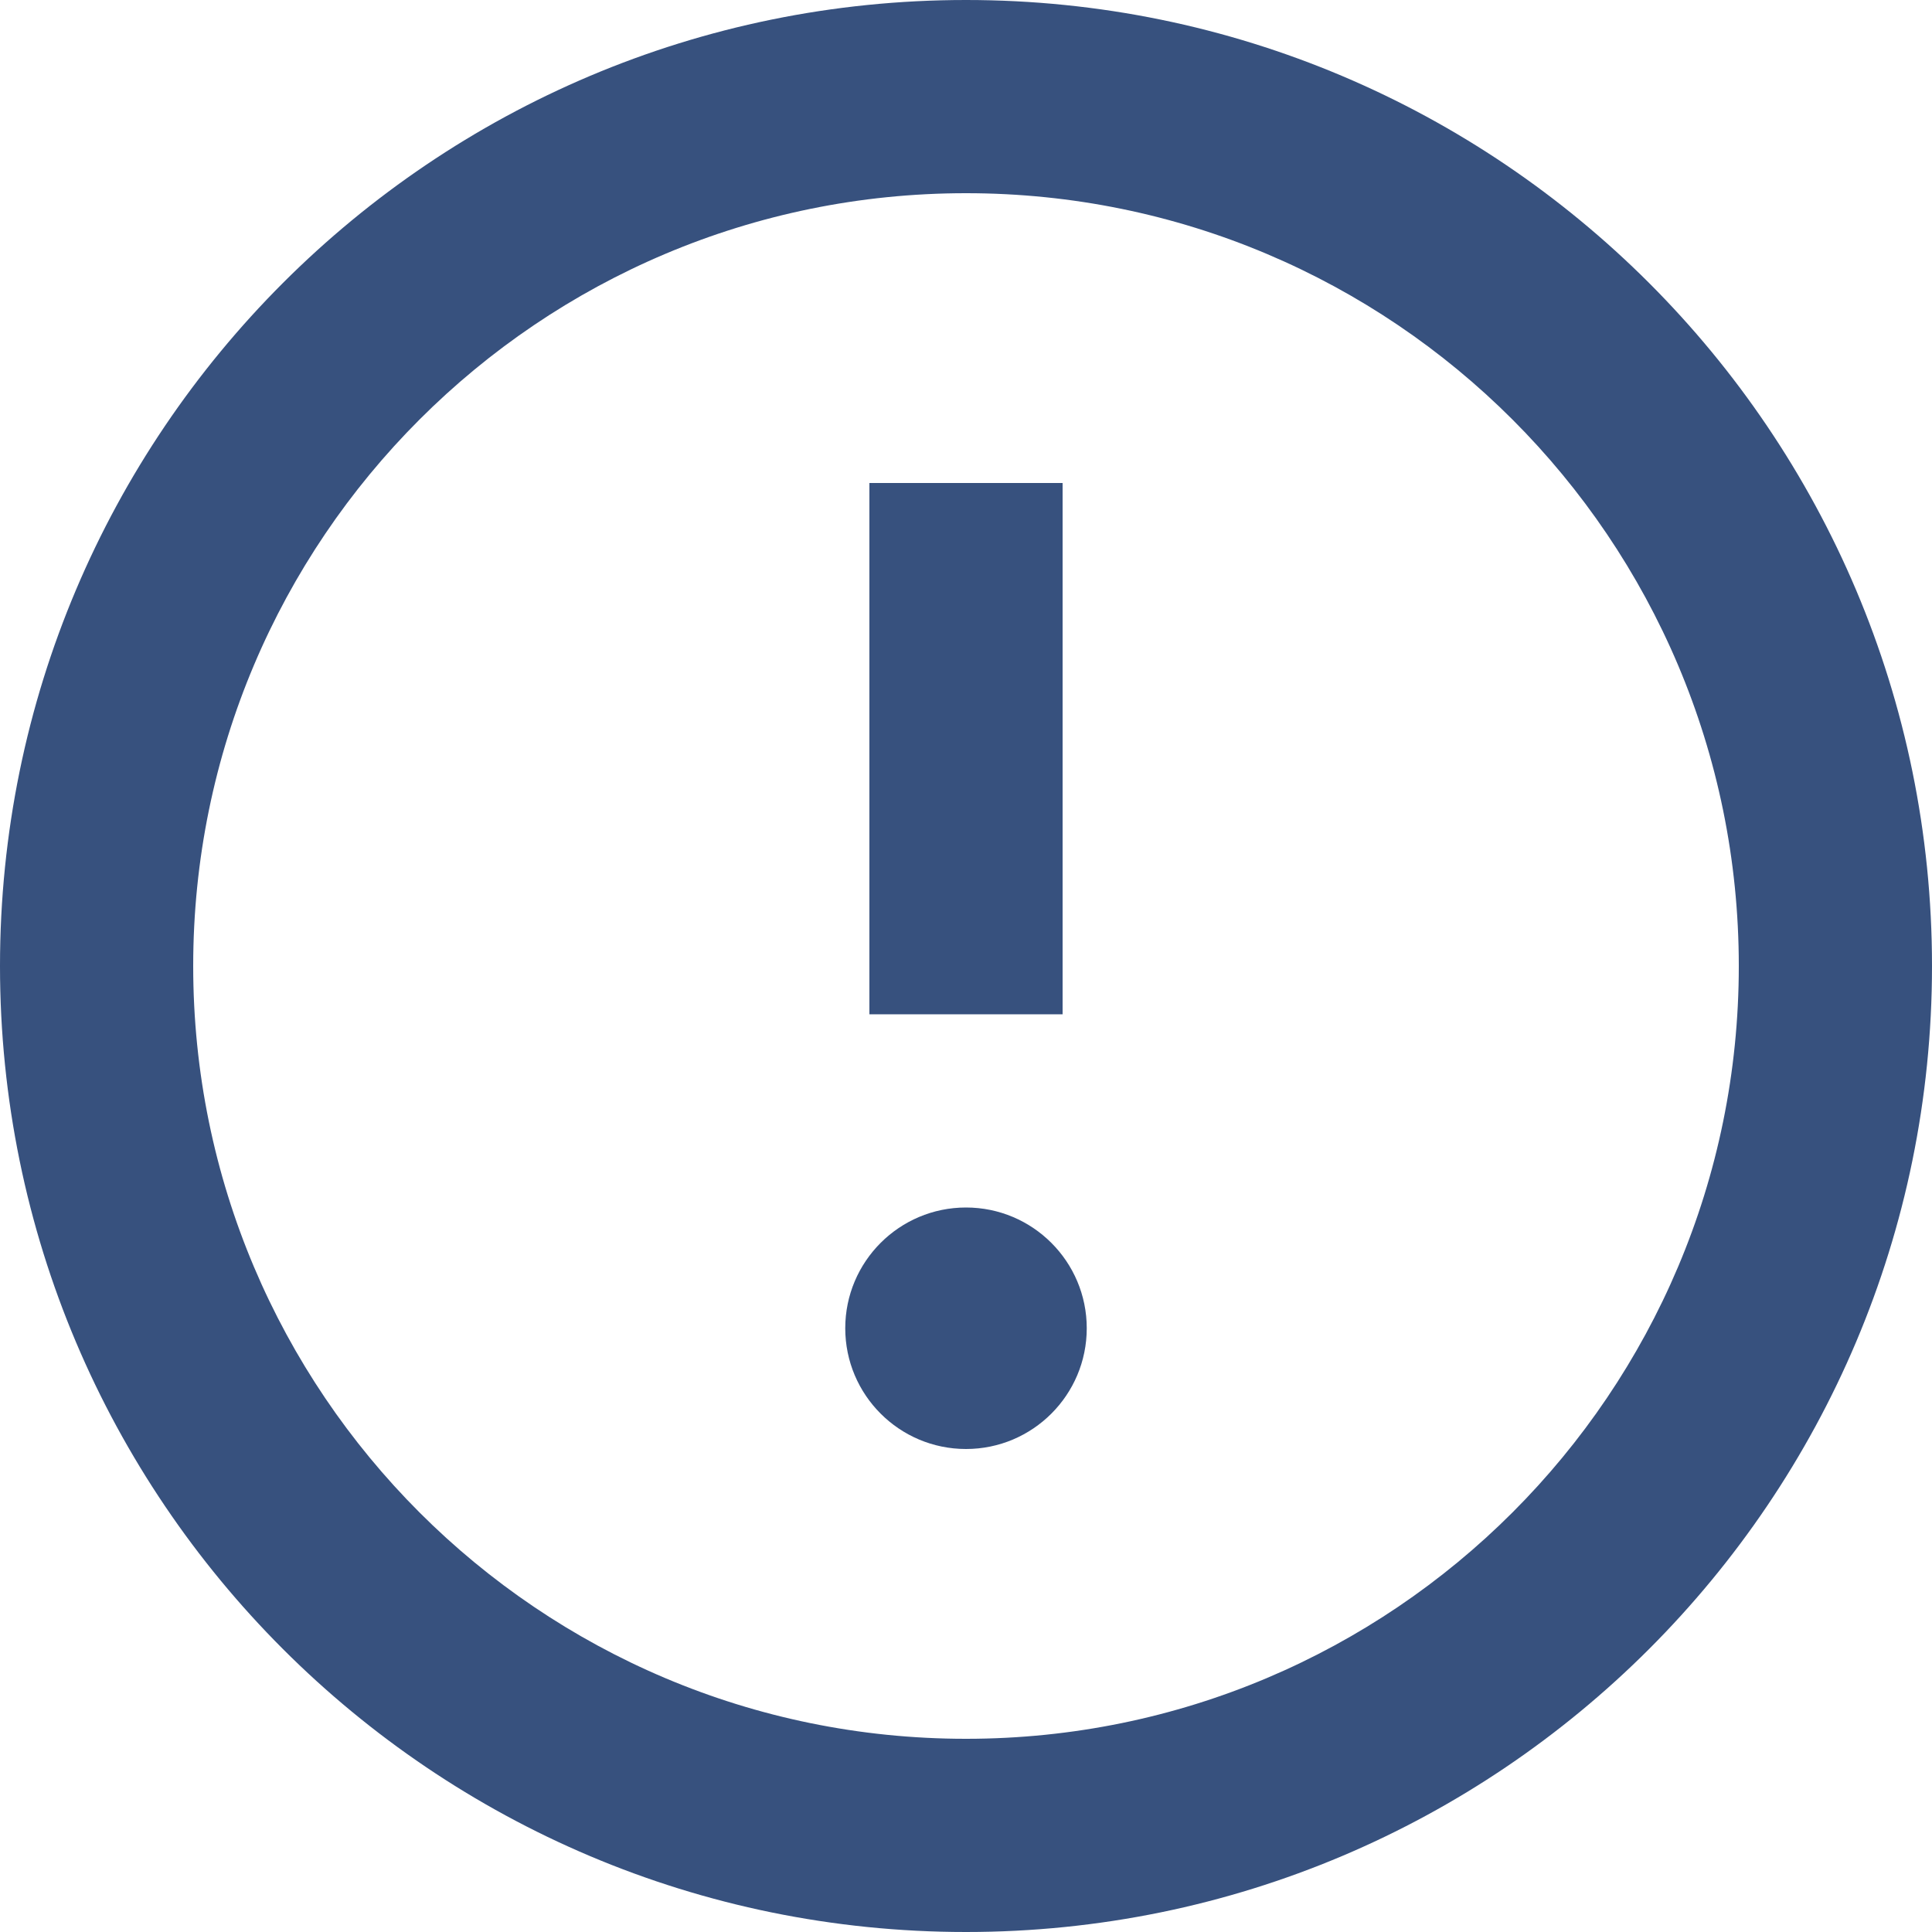
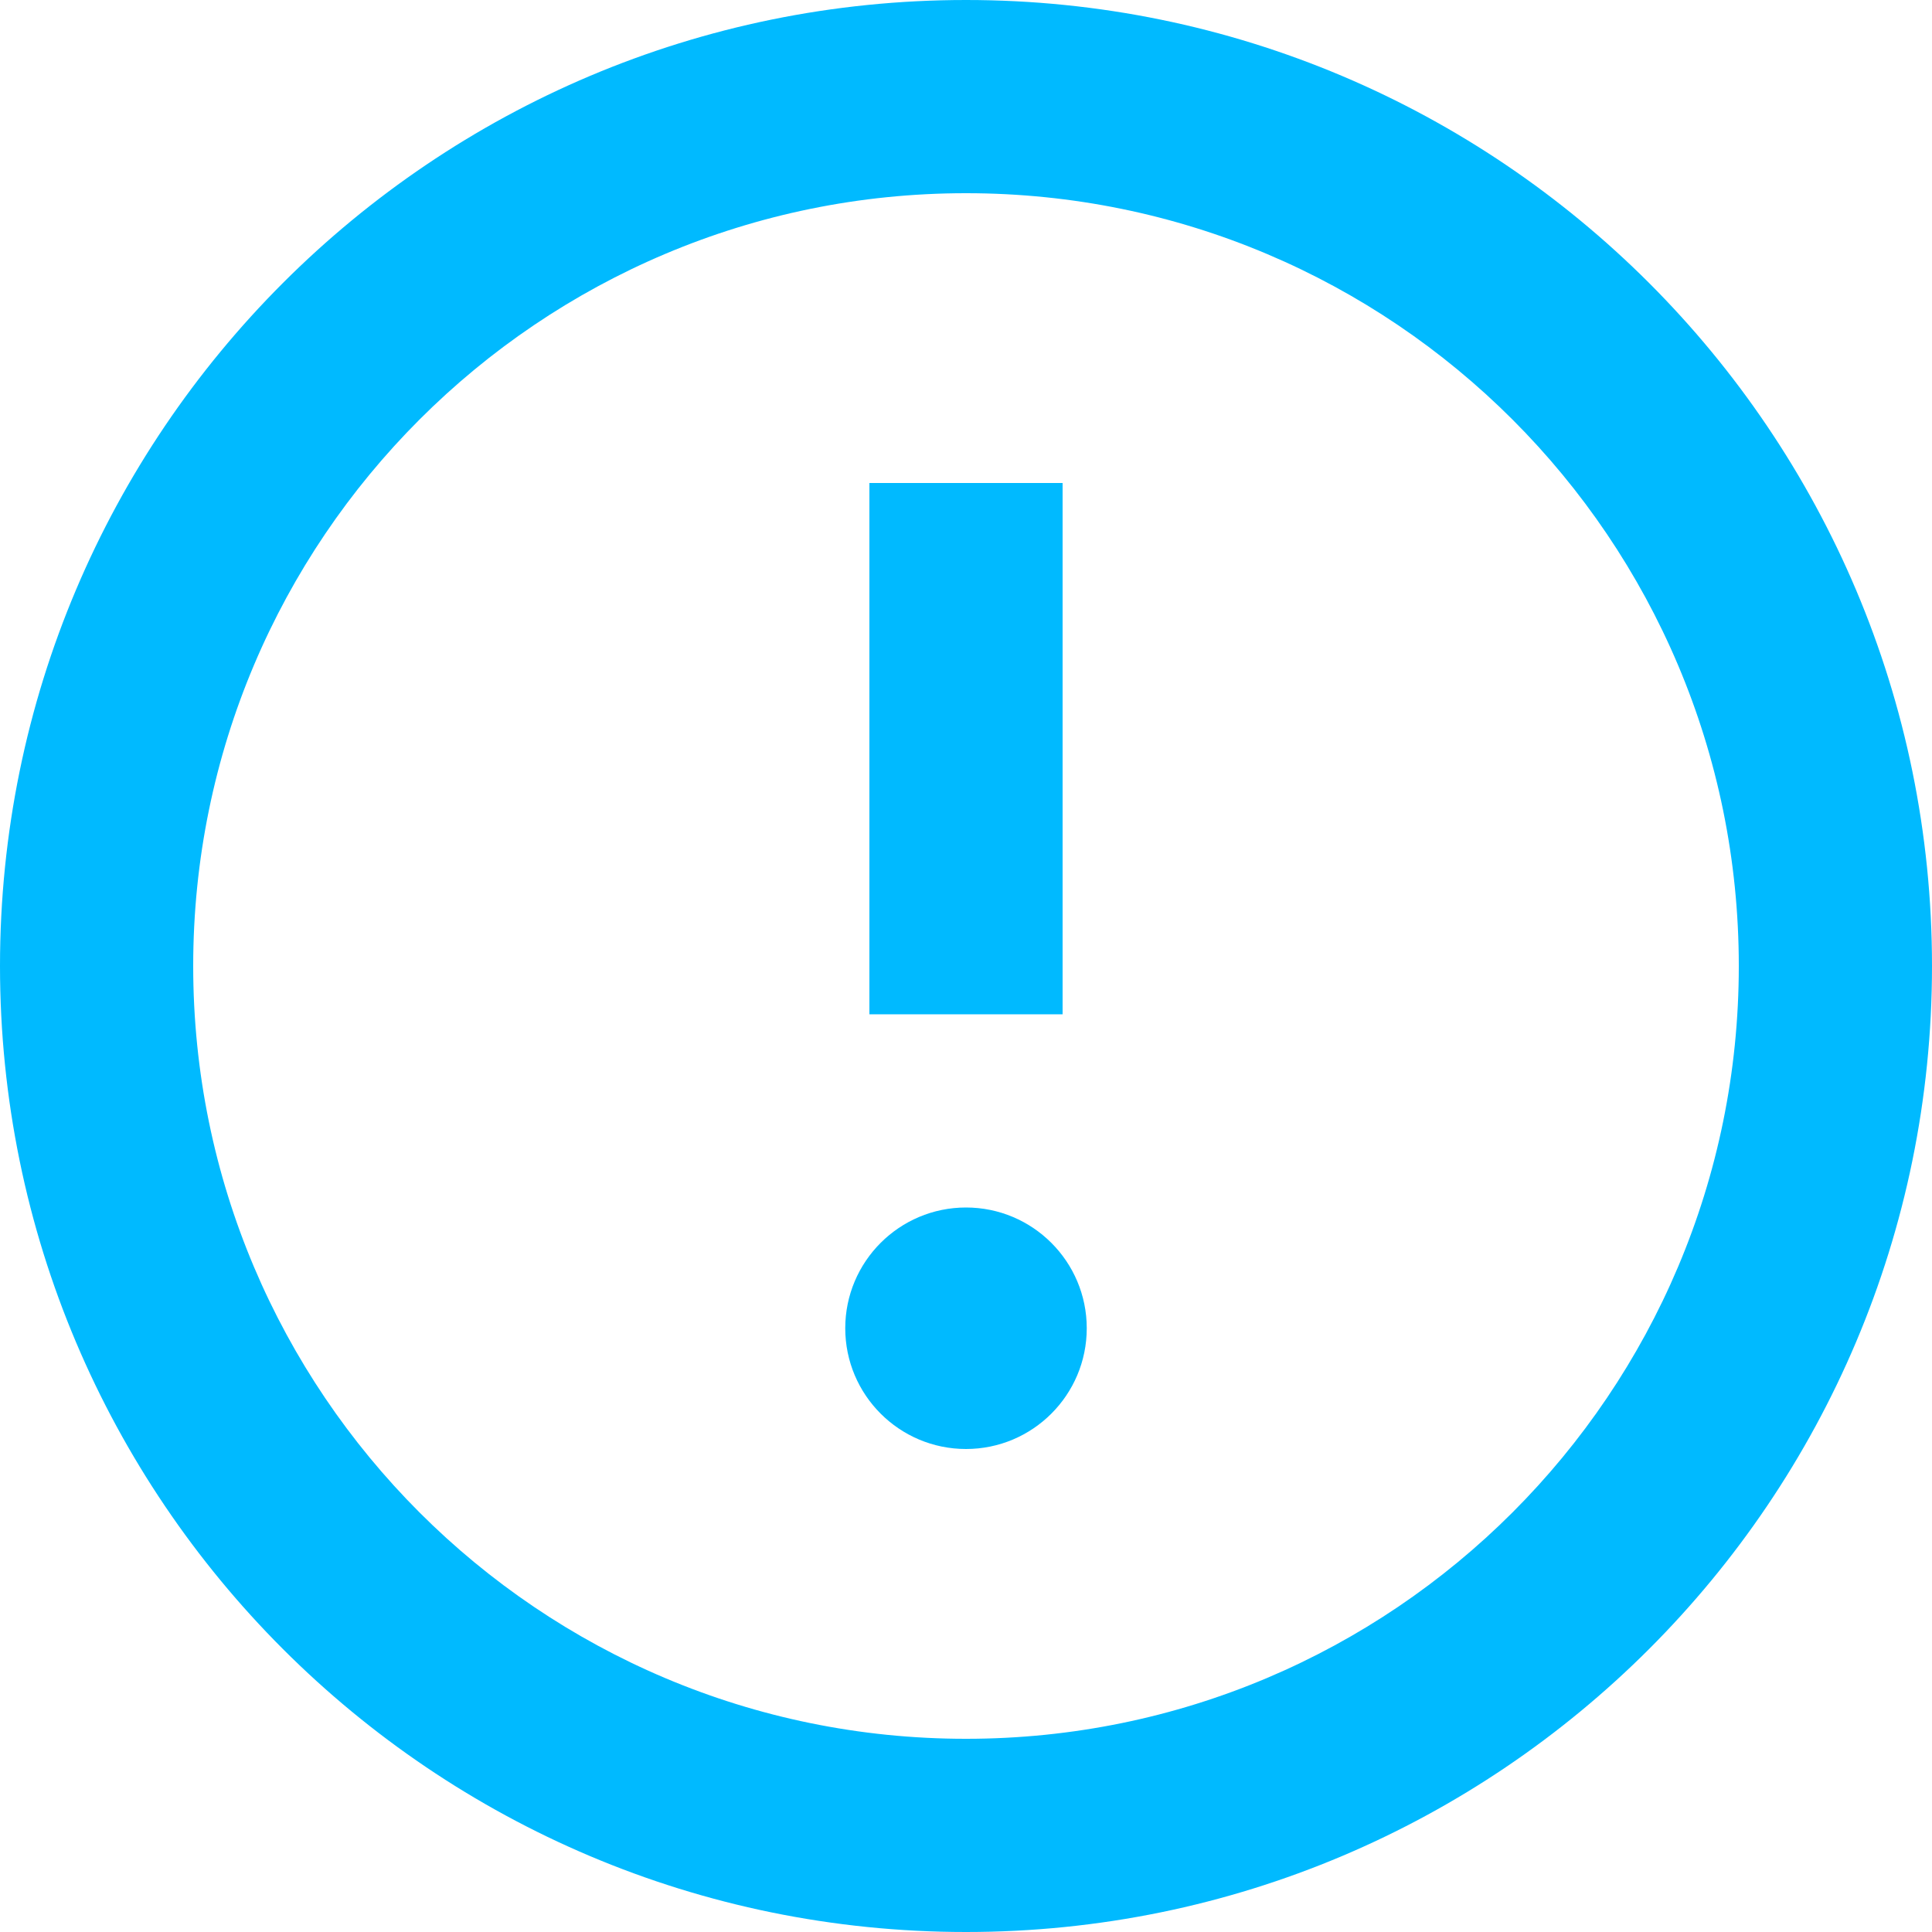
<svg xmlns="http://www.w3.org/2000/svg" width="16" height="16" viewBox="0 0 16 16" fill="none">
-   <path d="M8.8 4L8.8 8.4L7.2 8.4L7.2 4L8.8 4Z" fill="#37517E" />
-   <path d="M8 12C8.552 12 9 11.552 9 11C9 10.448 8.552 10 8 10C7.448 10 7 10.448 7 11C7 11.552 7.448 12 8 12Z" fill="#37517E" />
-   <path fill-rule="evenodd" clip-rule="evenodd" d="M8 16C12.418 16 16 12.418 16 8C16 3.582 12.418 0 8 0C3.582 0 0 3.582 0 8C0 12.418 3.582 16 8 16ZM8 14.4C11.535 14.4 14.4 11.535 14.4 8C14.4 4.465 11.535 1.6 8 1.6C4.465 1.6 1.6 4.465 1.6 8C1.6 11.535 4.465 14.4 8 14.4Z" fill="#37517E" />
+   <path d="M8.8 4L8.8 8.4L7.2 8.4L7.2 4L8.8 4Z" fill="#00BAFF" />
+   <path d="M8 12C8.552 12 9 11.552 9 11C9 10.448 8.552 10 8 10C7.448 10 7 10.448 7 11C7 11.552 7.448 12 8 12Z" fill="#00BAFF" />
+   <path fill-rule="evenodd" clip-rule="evenodd" d="M8 16C12.418 16 16 12.418 16 8C16 3.582 12.418 0 8 0C3.582 0 0 3.582 0 8C0 12.418 3.582 16 8 16ZM8 14.4C11.535 14.4 14.4 11.535 14.4 8C14.4 4.465 11.535 1.6 8 1.6C4.465 1.6 1.6 4.465 1.6 8C1.6 11.535 4.465 14.4 8 14.4Z" fill="#00BAFF" />
</svg>
